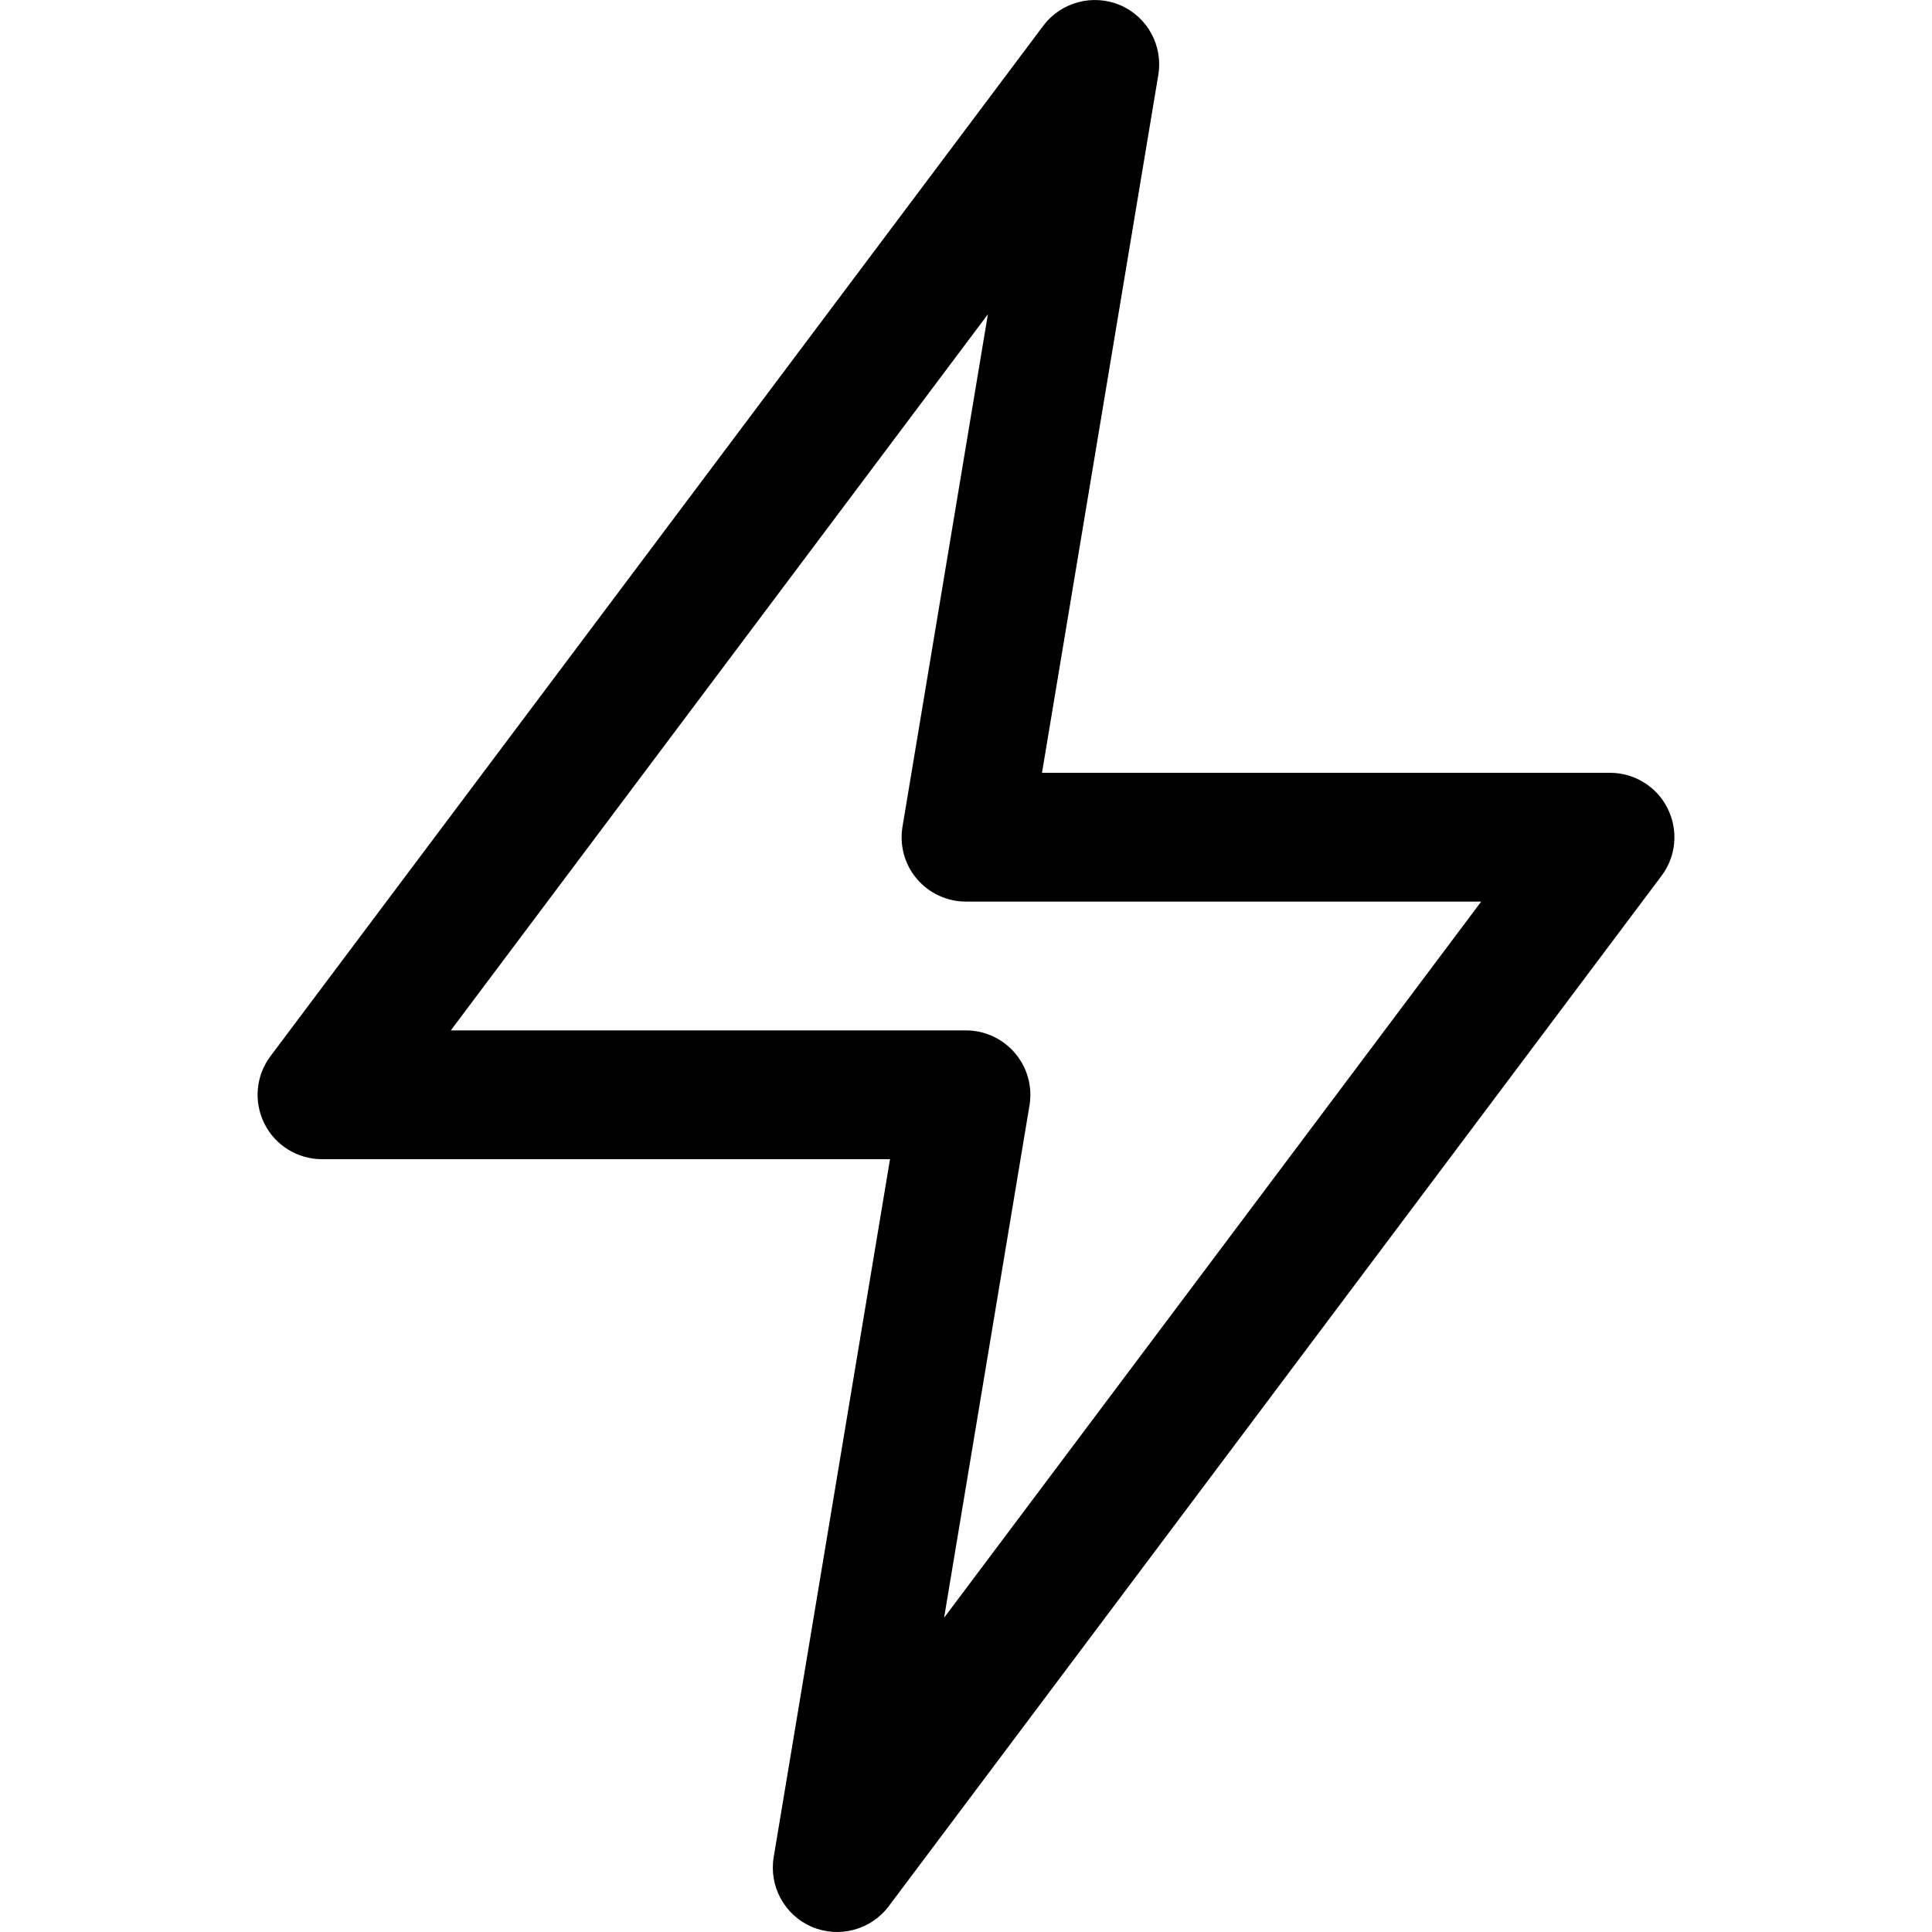
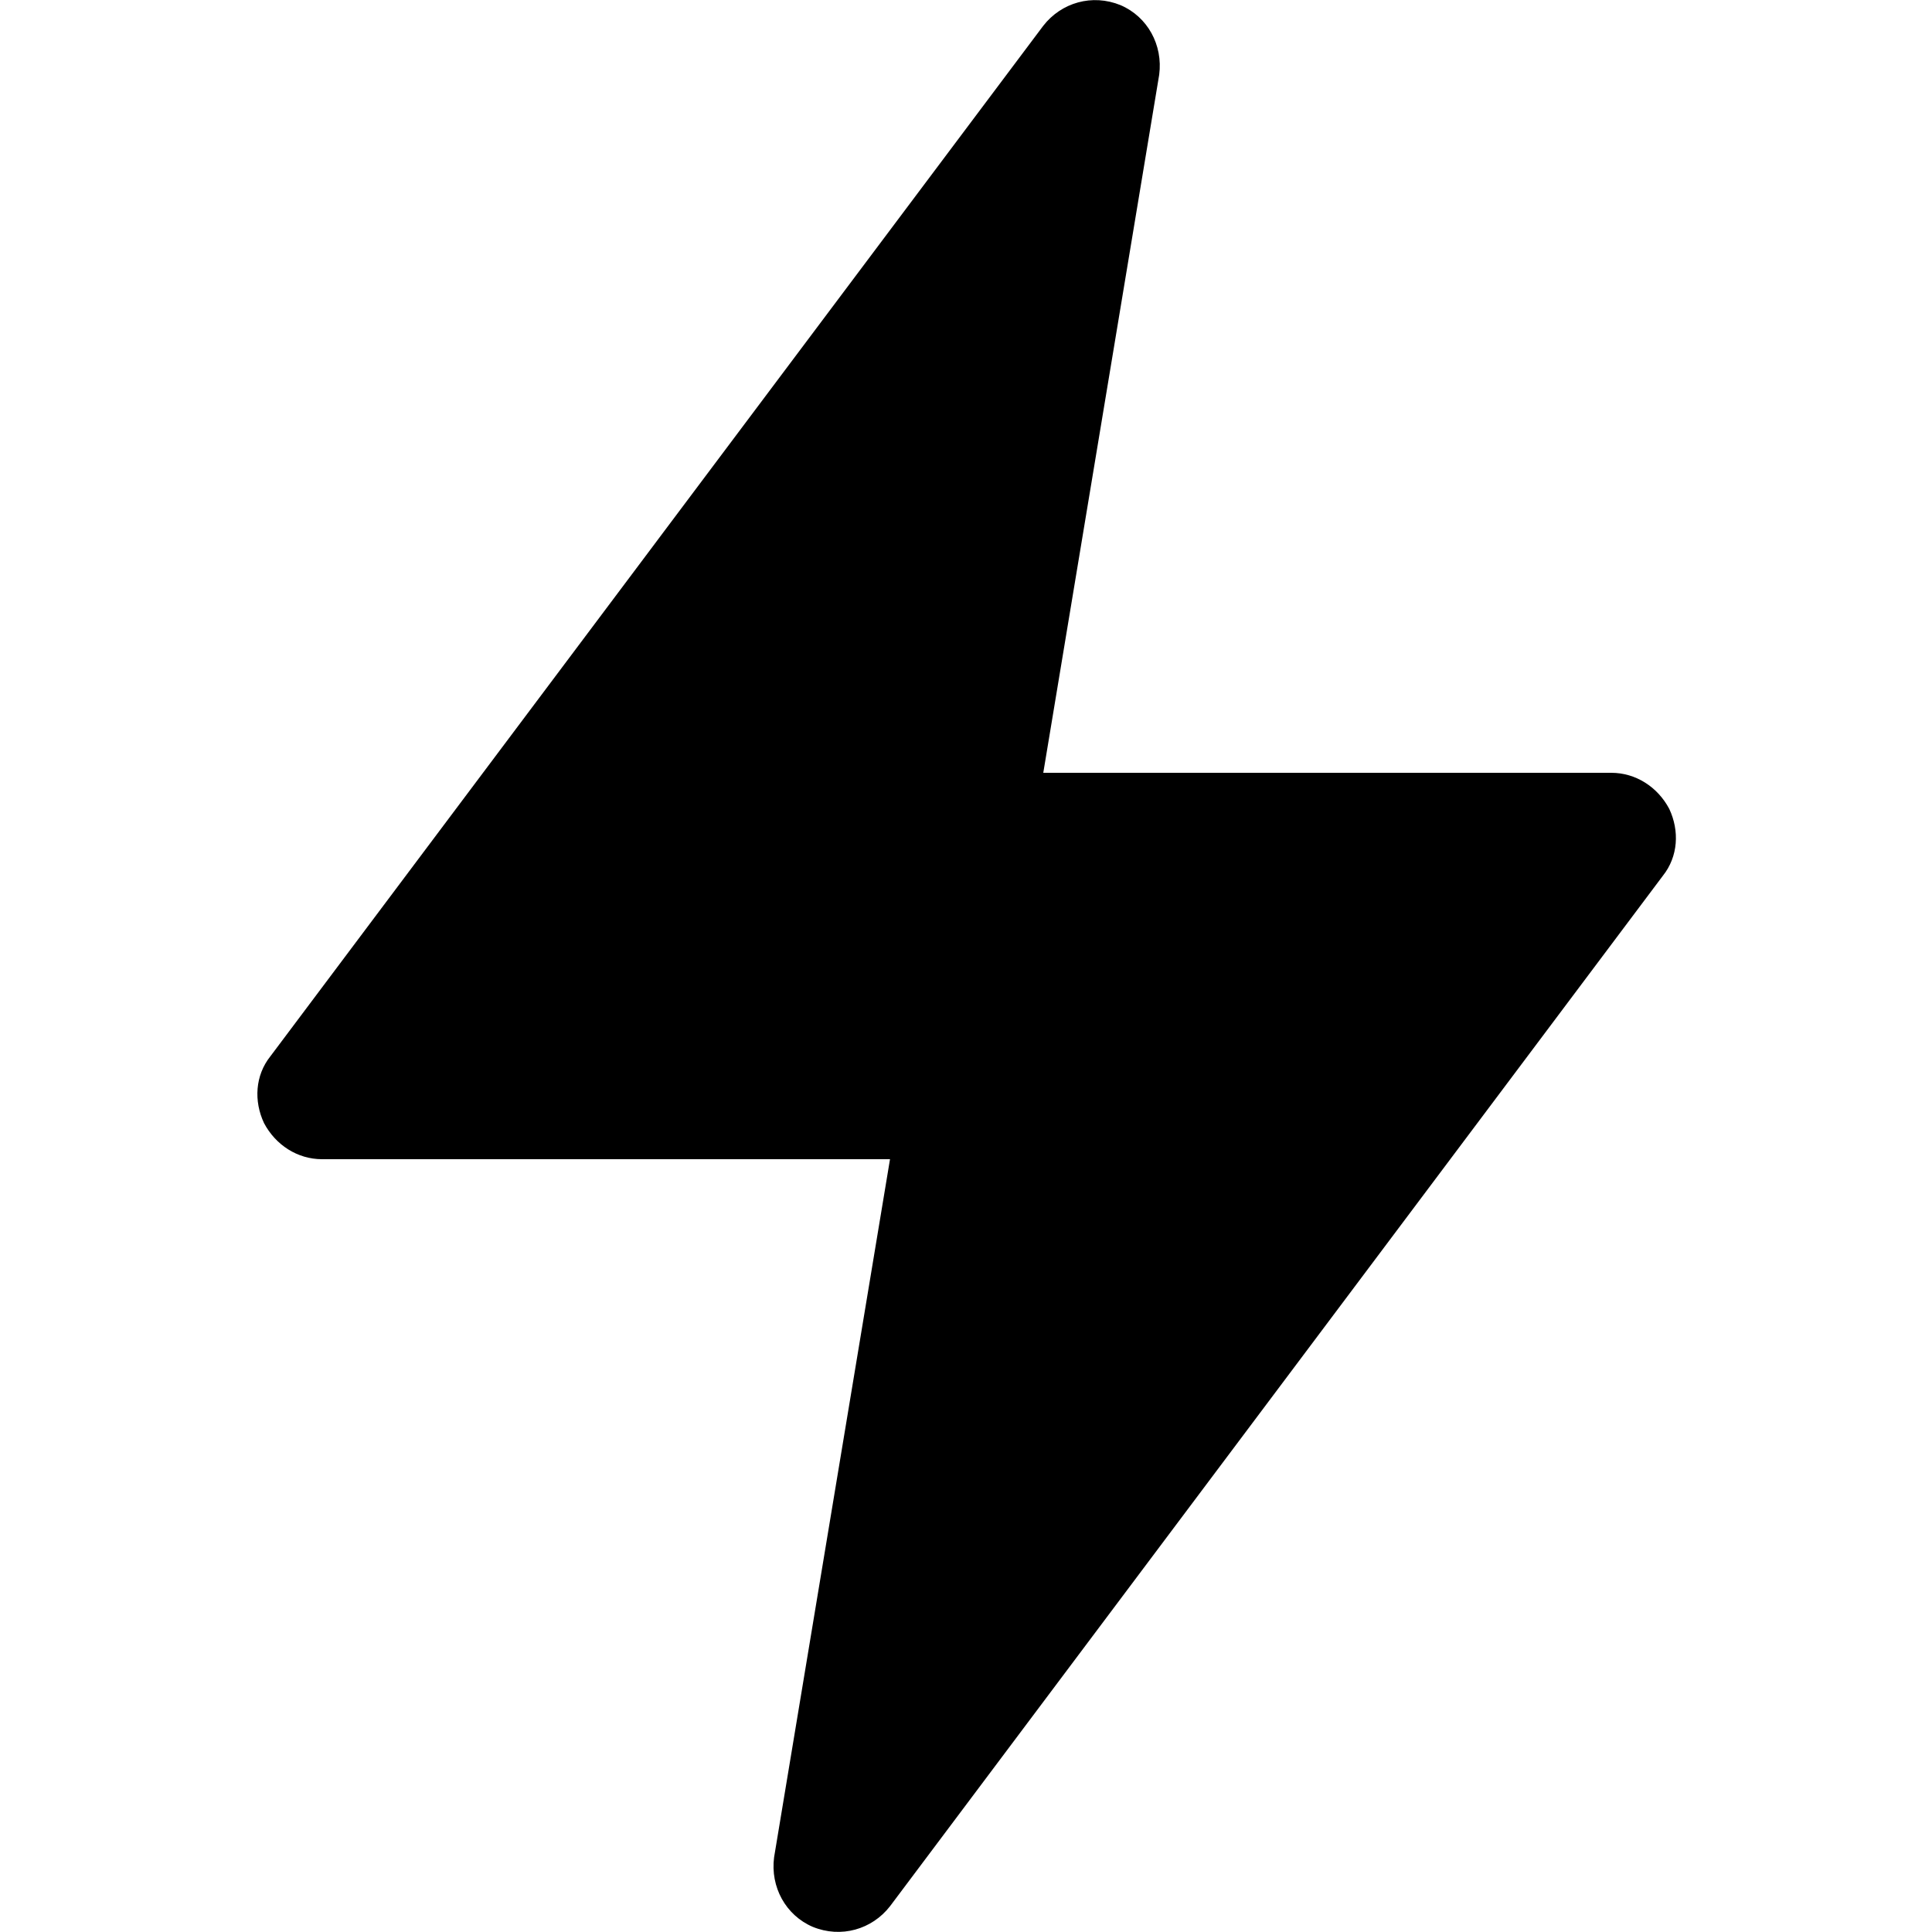
- <svg xmlns="http://www.w3.org/2000/svg" width="15" height="15" viewBox="0 0 15 15" fill="none">
-   <path fill-rule="evenodd" clip-rule="evenodd" d="M8.697 0.04C8.909 0.131 9.031 0.355 8.993 0.582L8.09 6H12.5C12.689 6 12.863 6.107 12.947 6.276C13.032 6.446 13.014 6.649 12.9 6.8L6.9 14.8C6.762 14.984 6.515 15.05 6.303 14.96C6.091 14.869 5.969 14.645 6.007 14.418L6.91 9H2.5C2.311 9 2.137 8.893 2.053 8.724C1.968 8.554 1.986 8.352 2.1 8.2L8.1 0.2C8.238 0.016 8.485 -0.05 8.697 0.04ZM3.5 8H7.5C7.647 8 7.786 8.065 7.881 8.177C7.976 8.289 8.017 8.437 7.993 8.582L7.33 12.56L11.5 7H7.5C7.353 7 7.213 6.935 7.118 6.823C7.023 6.711 6.983 6.563 7.007 6.418L7.67 2.44L3.5 8Z" fill="currentColor" />
+ <svg xmlns="http://www.w3.org/2000/svg" id="Layer_1" version="1.1" viewBox="0 0 15 15">
+   <defs>
+     <style>
+       .st0 {
+         fill-rule: evenodd;
+       }
+     </style>
+   </defs>
+   <path class="st0" d="M8.7.04c.21.09.33.31.3.54l-.9,5.42h4.41c.19,0,.36.11.45.28.08.17.07.37-.05.52l-6,8c-.14.18-.38.25-.6.16-.21-.09-.33-.31-.3-.54l.9-5.42H2.5c-.19,0-.36-.11-.45-.28-.08-.17-.07-.37.05-.52L8.1.2c.14-.18.38-.25.6-.16Z" />
</svg>
